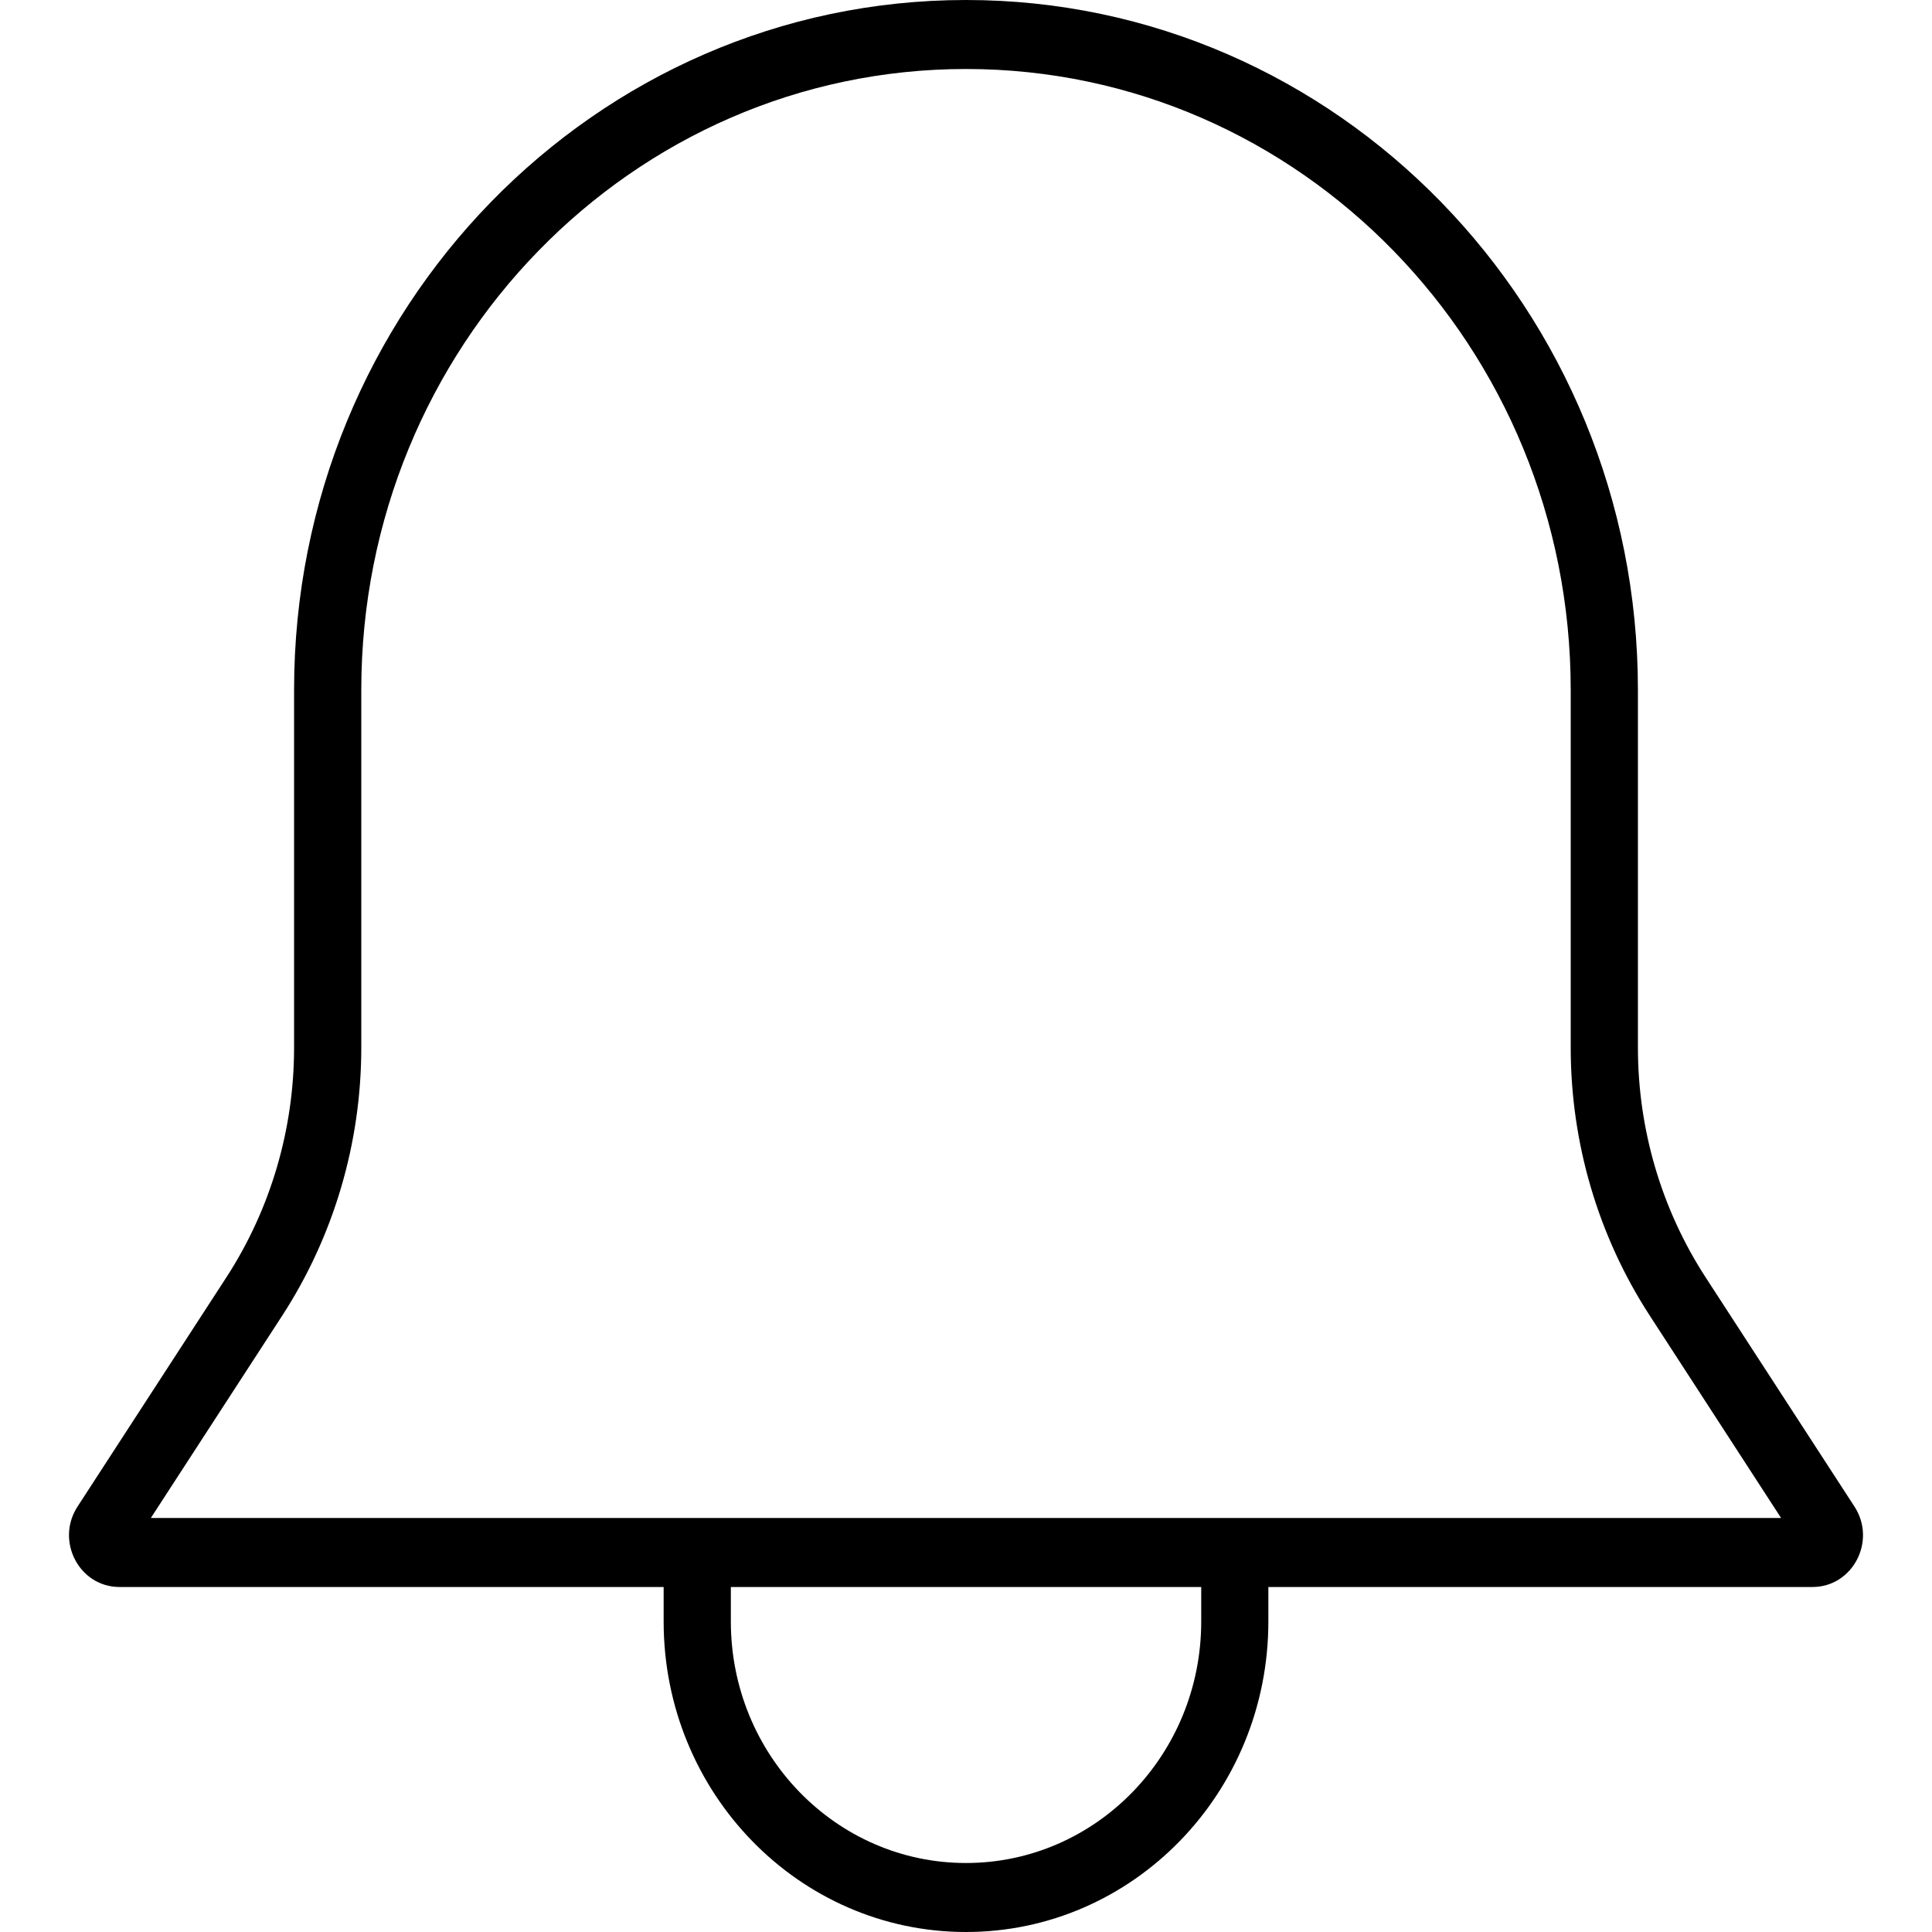
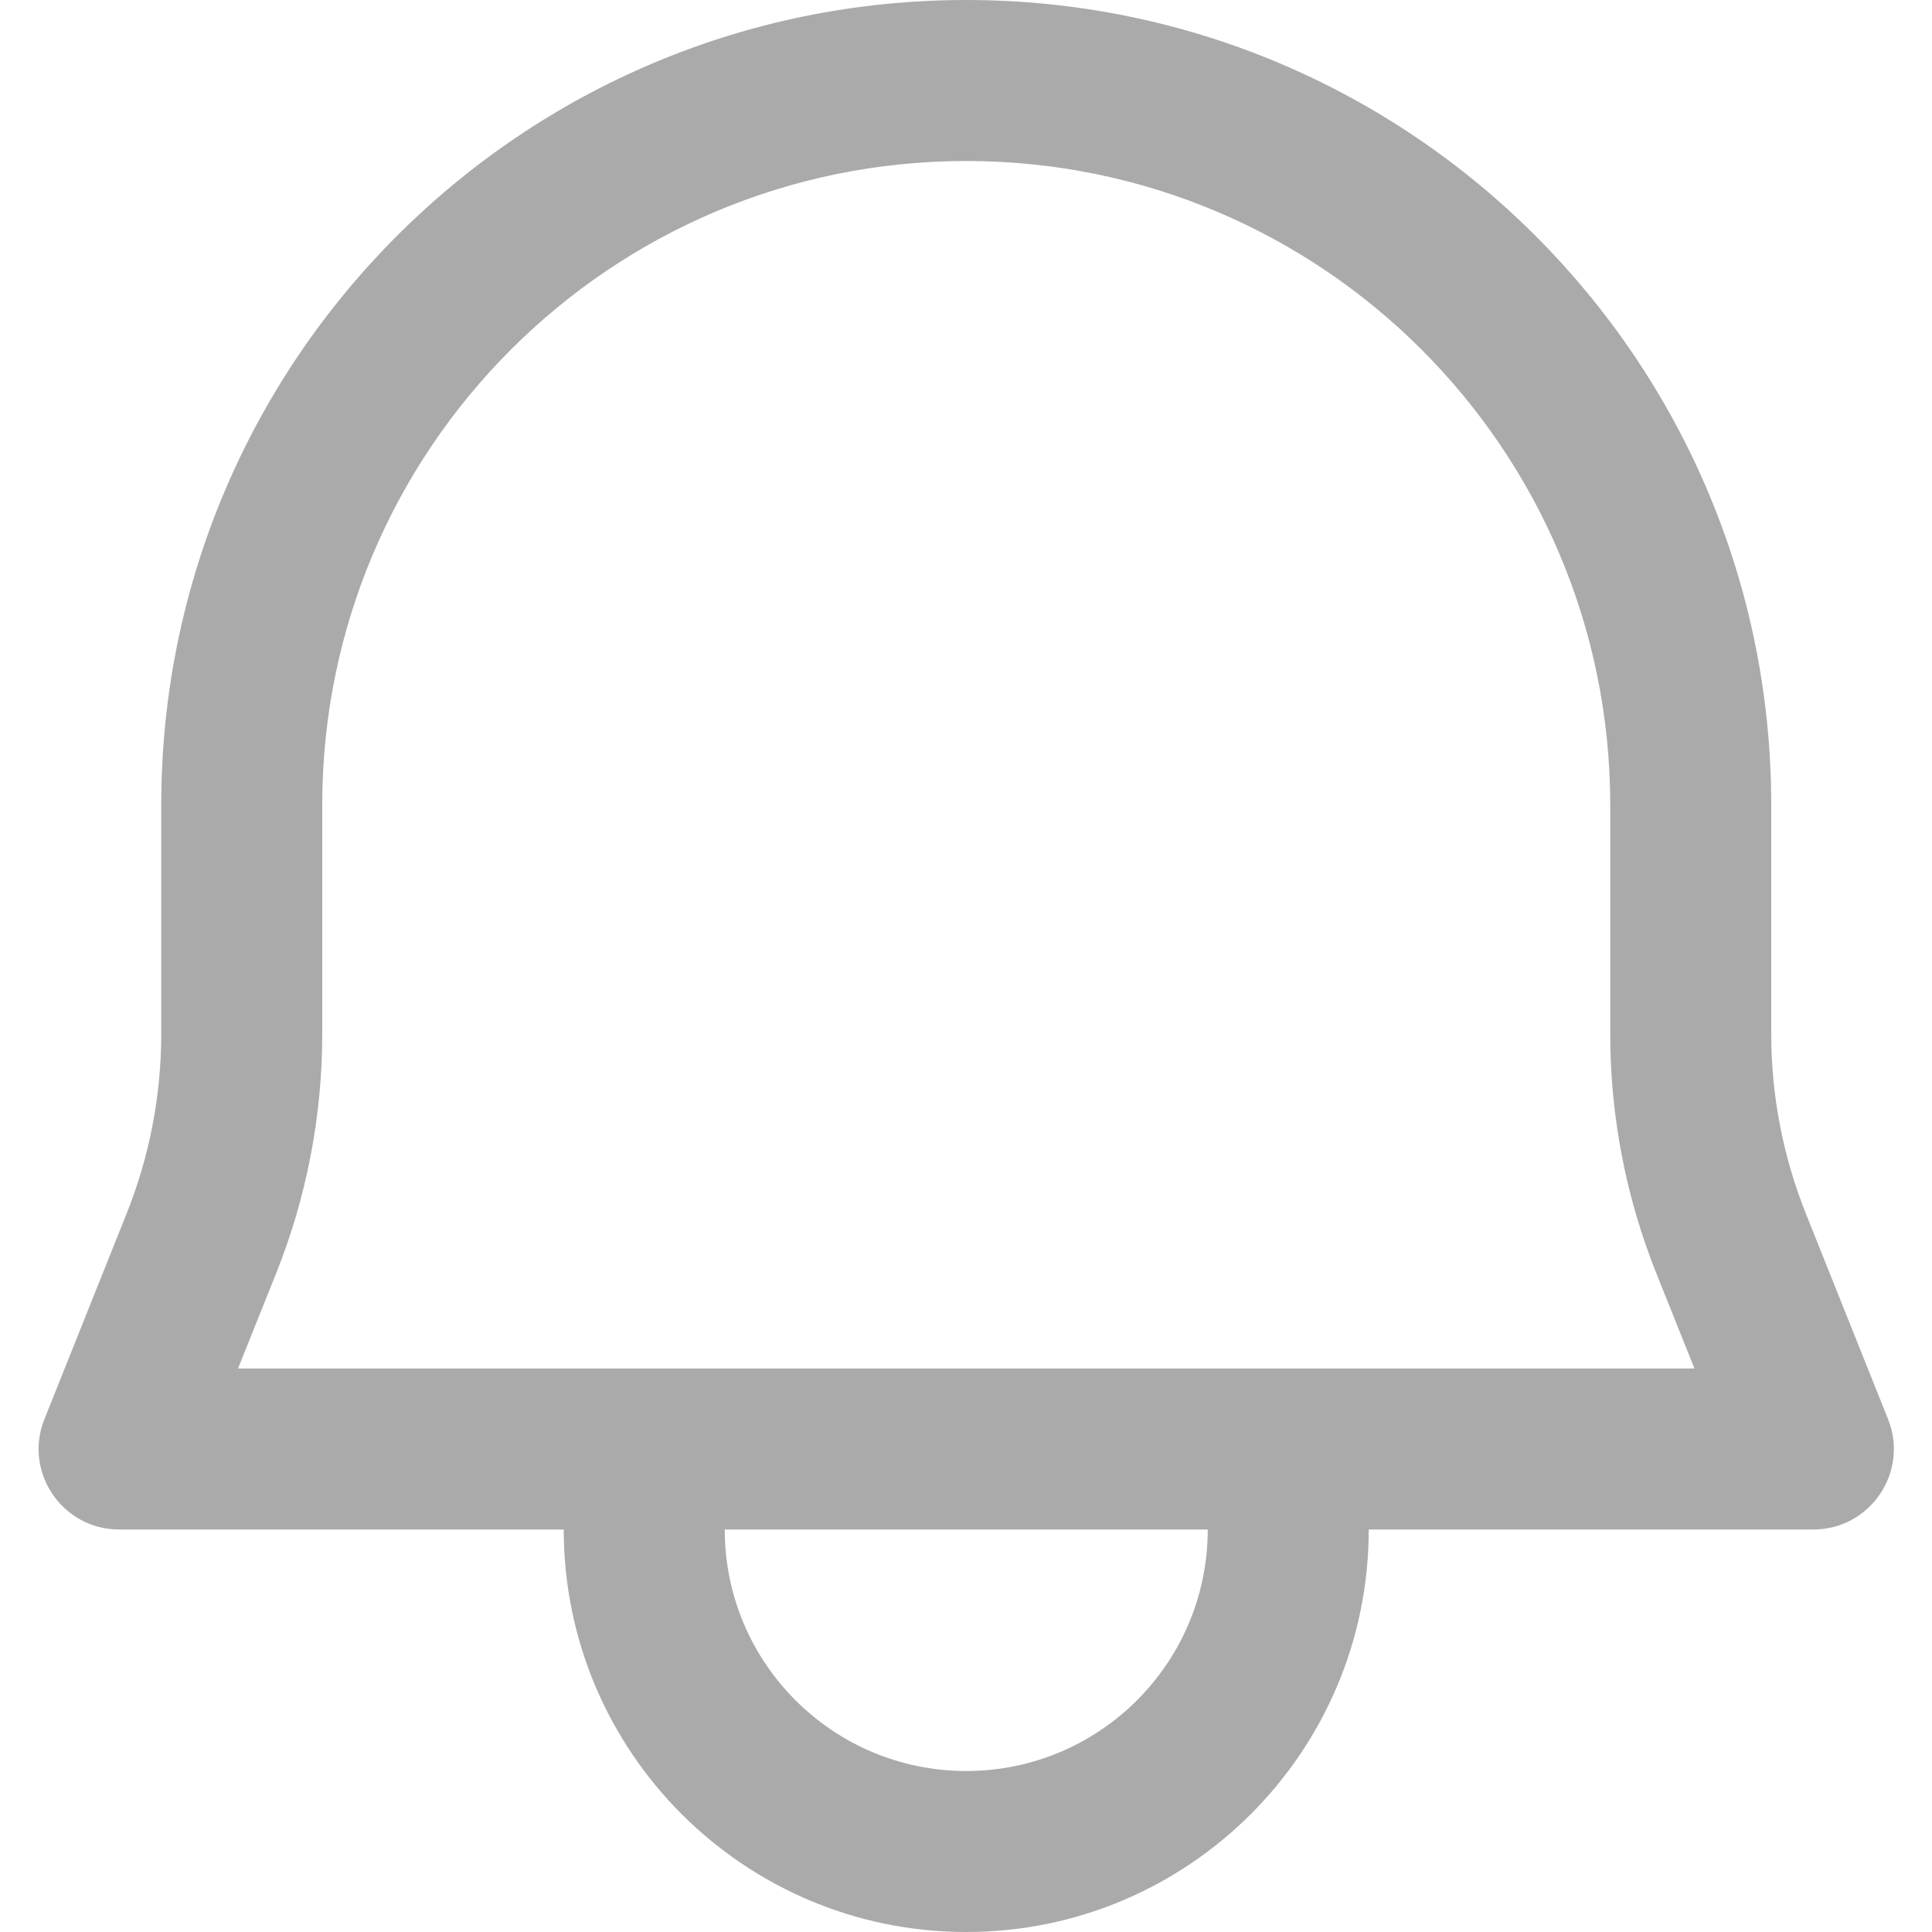
- <svg xmlns="http://www.w3.org/2000/svg" width="28" height="28" viewBox="0 0 28 28" fill="none">
-   <path fill-rule="evenodd" clip-rule="evenodd" d="M23.738 15.183C23.738 16.368 24.079 17.526 24.719 18.512L26.876 21.834C27.2 22.332 26.852 23 26.268 23H18.382V23.5C18.382 25.985 16.42 28 14 28C11.58 28 9.618 25.985 9.618 23.5V23H1.732C1.148 23 0.8 22.332 1.124 21.834L3.281 18.512C3.921 17.526 4.262 16.368 4.262 15.183V10C4.262 4.477 8.622 0 14 0C19.378 0 23.738 4.477 23.738 10V15.183ZM10.592 23H17.409V23.5C17.409 25.433 15.883 27 14 27C12.118 27 10.592 25.433 10.592 23.5V23ZM22.764 10V15.183C22.764 16.565 23.162 17.916 23.909 19.066L25.813 22H2.186L4.091 19.066C4.837 17.916 5.236 16.565 5.236 15.183V10C5.236 5.029 9.16 1 14 1C18.84 1 22.764 5.029 22.764 10Z" fill="black" />
+ <svg xmlns="http://www.w3.org/2000/svg" width="24" height="24" viewBox="0 0 24 24" fill="none">
+   <path fill-rule="evenodd" clip-rule="evenodd" d="M7.003 19H1.48C0.773 19 0.289 18.285 0.552 17.629L1.574 15.073C1.857 14.364 2.003 13.608 2.003 12.845V10C2.003 4.477 6.48 0 12.003 0C17.526 0 22.003 4.477 22.003 10V12.845C22.003 13.608 22.149 14.364 22.432 15.073L23.454 17.629C23.717 18.285 23.233 19 22.526 19H17.003C17.003 21.761 14.764 24 12.003 24C9.242 24 7.003 21.761 7.003 19ZM20.575 15.816L21.049 17H2.957L3.431 15.816C3.809 14.871 4.003 13.862 4.003 12.845V10C4.003 5.582 7.585 2 12.003 2C16.421 2 20.003 5.582 20.003 10V12.845C20.003 13.862 20.197 14.871 20.575 15.816ZM15.003 19H9.003C9.003 20.657 10.346 22 12.003 22C13.66 22 15.003 20.657 15.003 19Z" fill="#AAAAAA" />
</svg>
